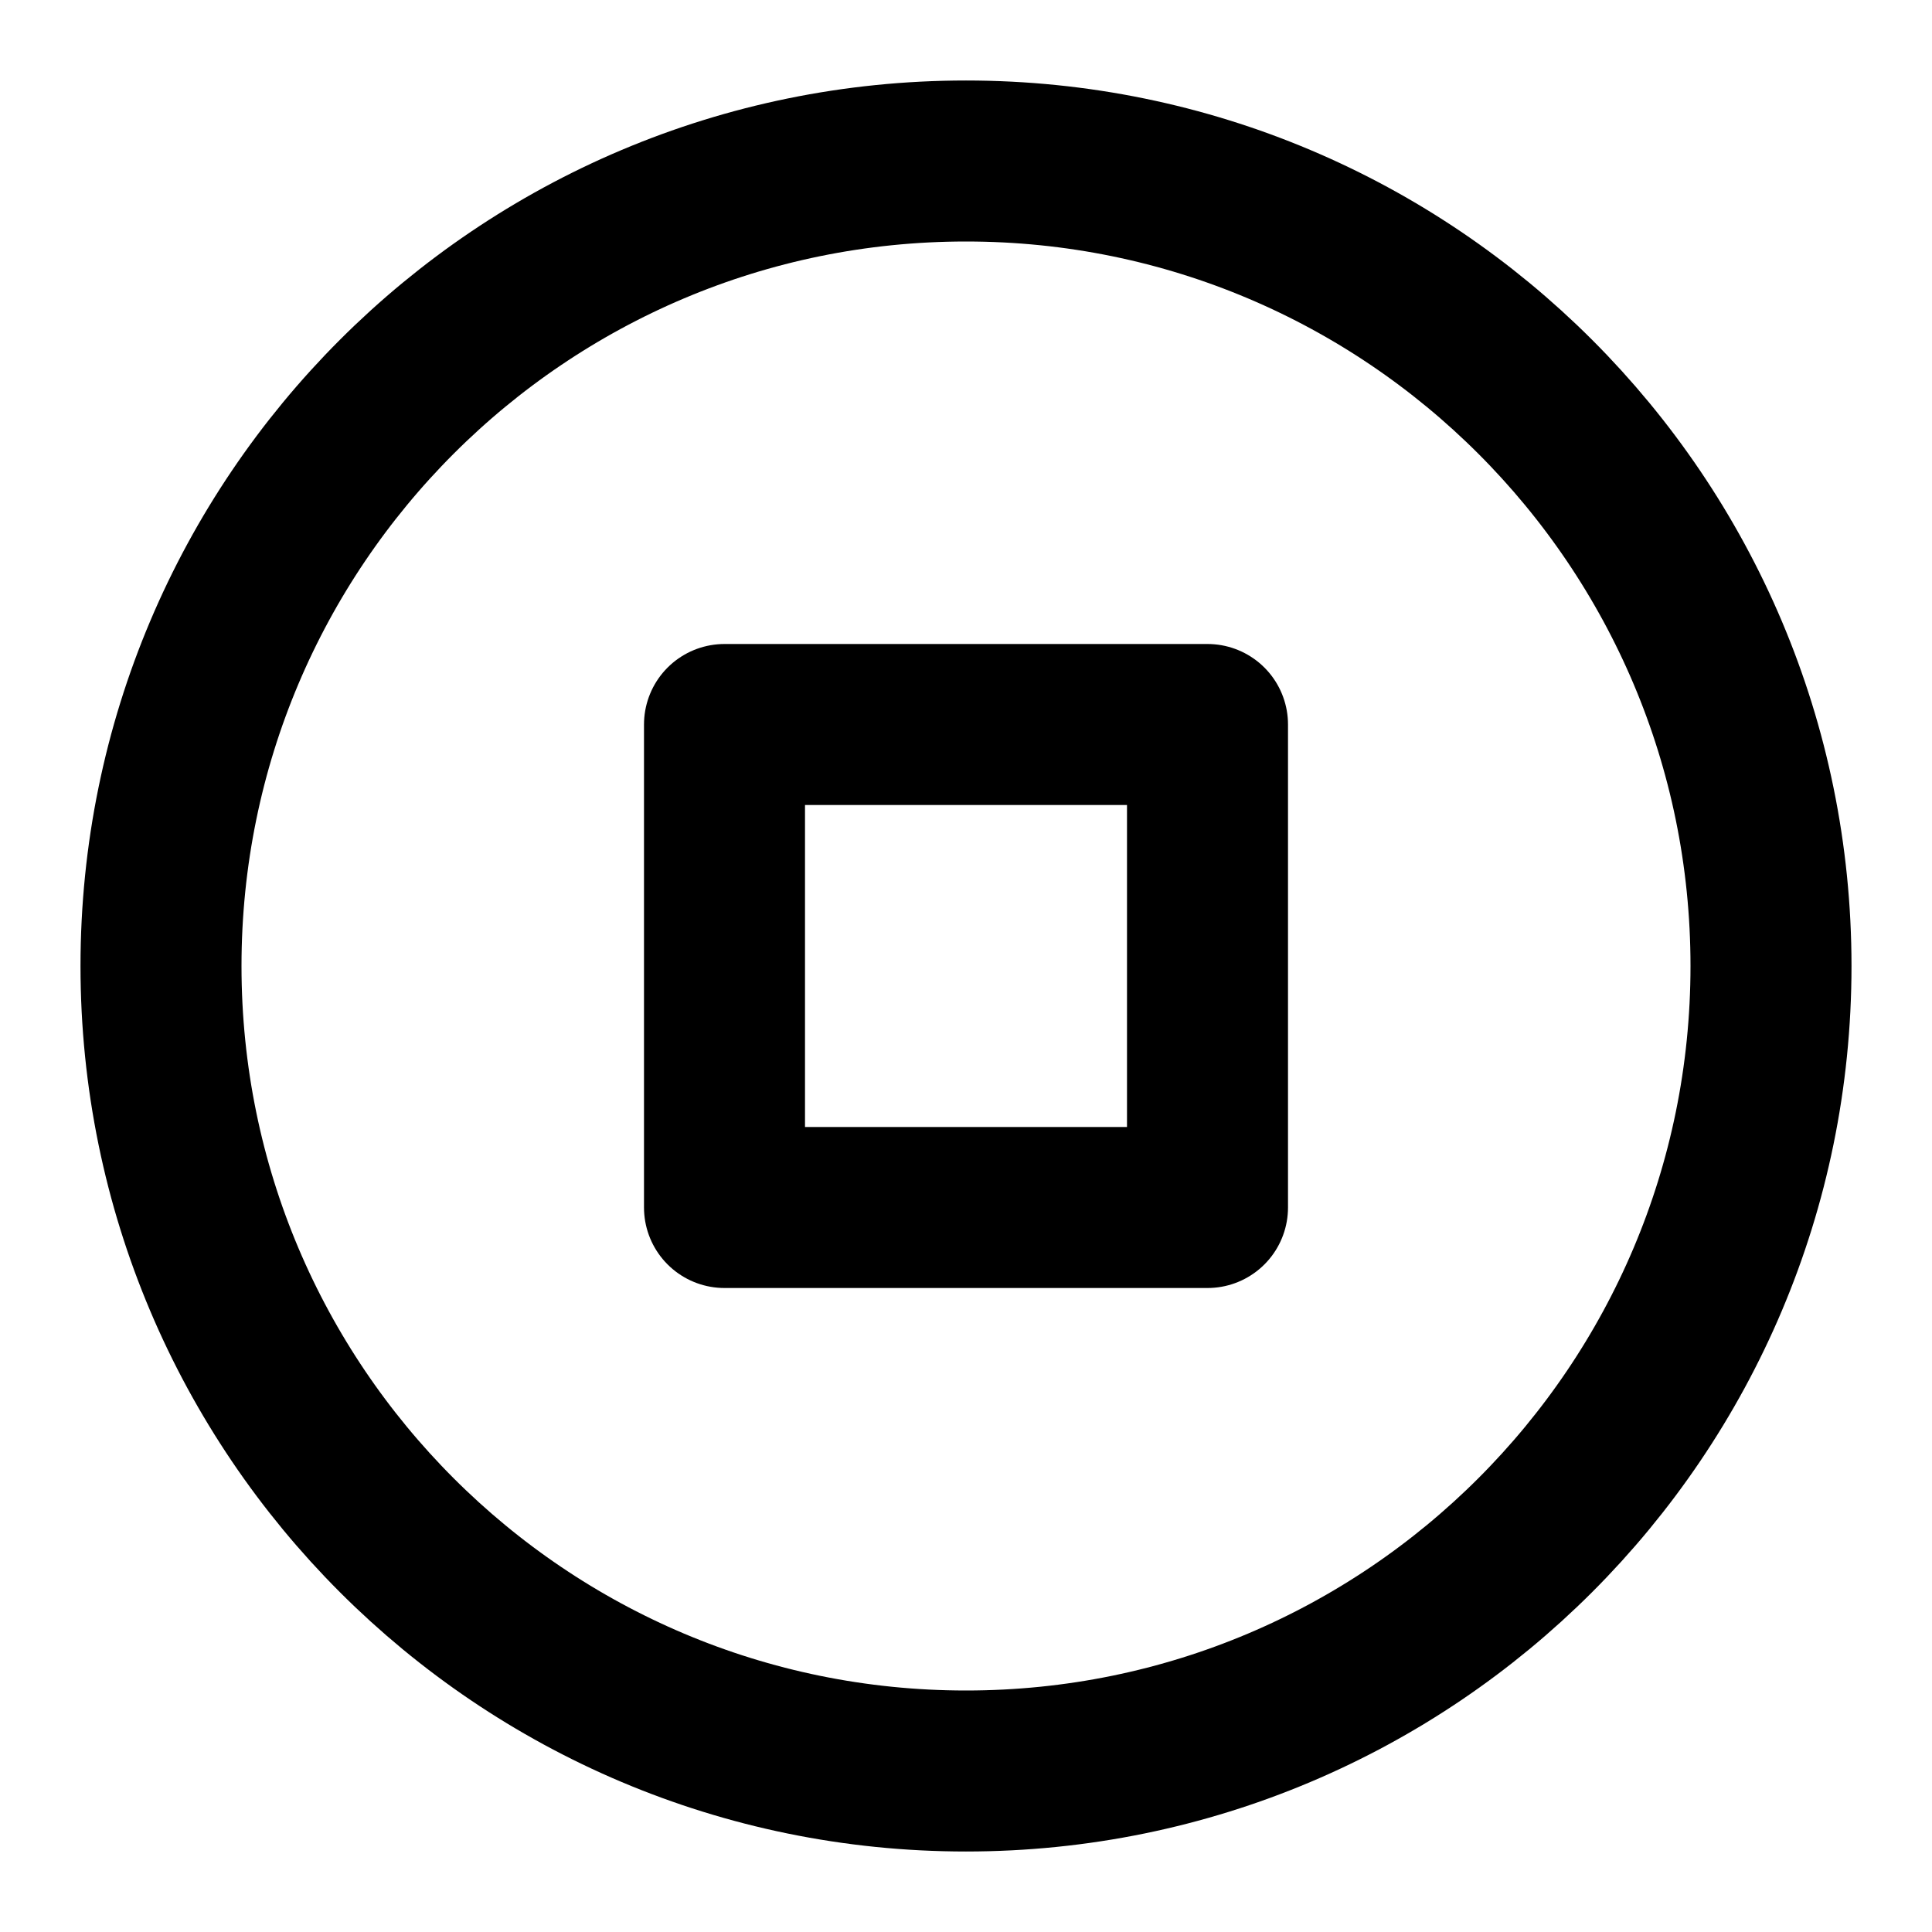
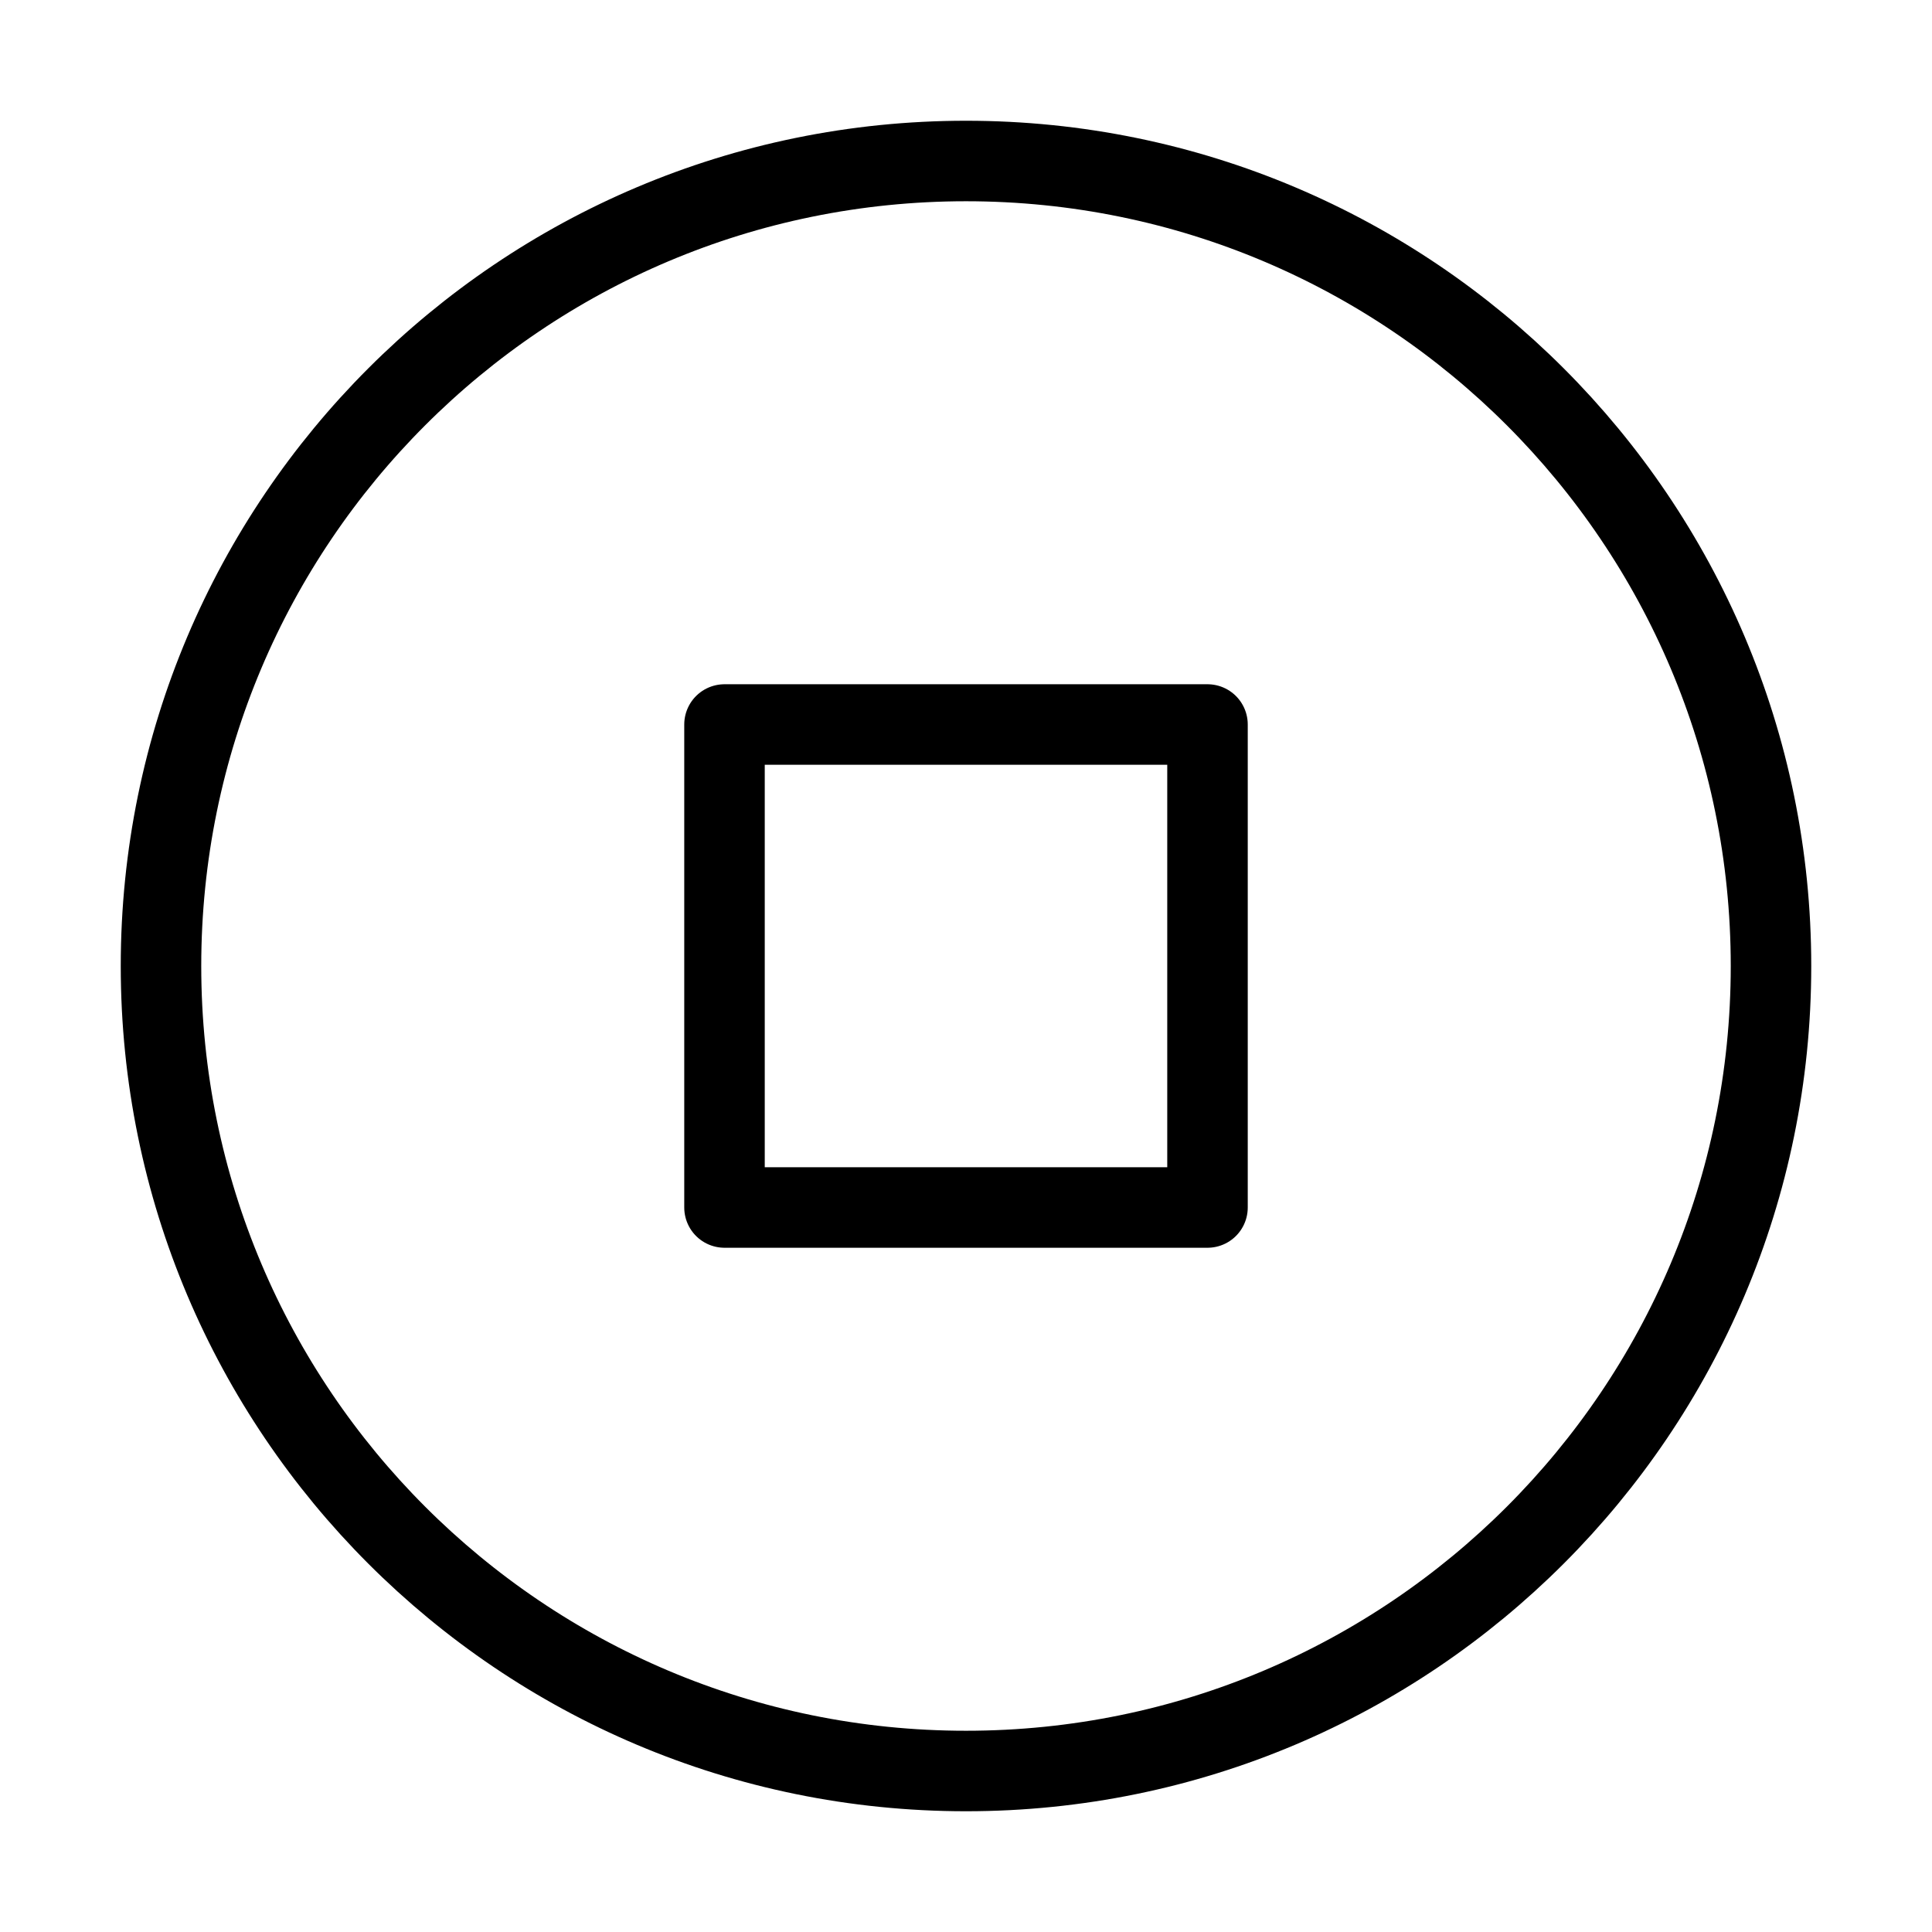
- <svg xmlns="http://www.w3.org/2000/svg" width="24" height="24" viewBox="0 0 24 24" fill="none" stroke="currentColor" stroke-width="2" stroke-linecap="round" stroke-linejoin="round" className="feather feather-stop-circle">
+ <svg xmlns="http://www.w3.org/2000/svg" width="24" height="24" viewBox="0 0 24 24" fill="none" stroke="currentColor" strokeWidth="2" strokeLinecap="round" stroke-linejoin="round" className="feather feather-stop-circle">
  <circle cx="12" cy="12" r="10" />
  <rect x="9" y="9" width="6" height="6" />
</svg>
